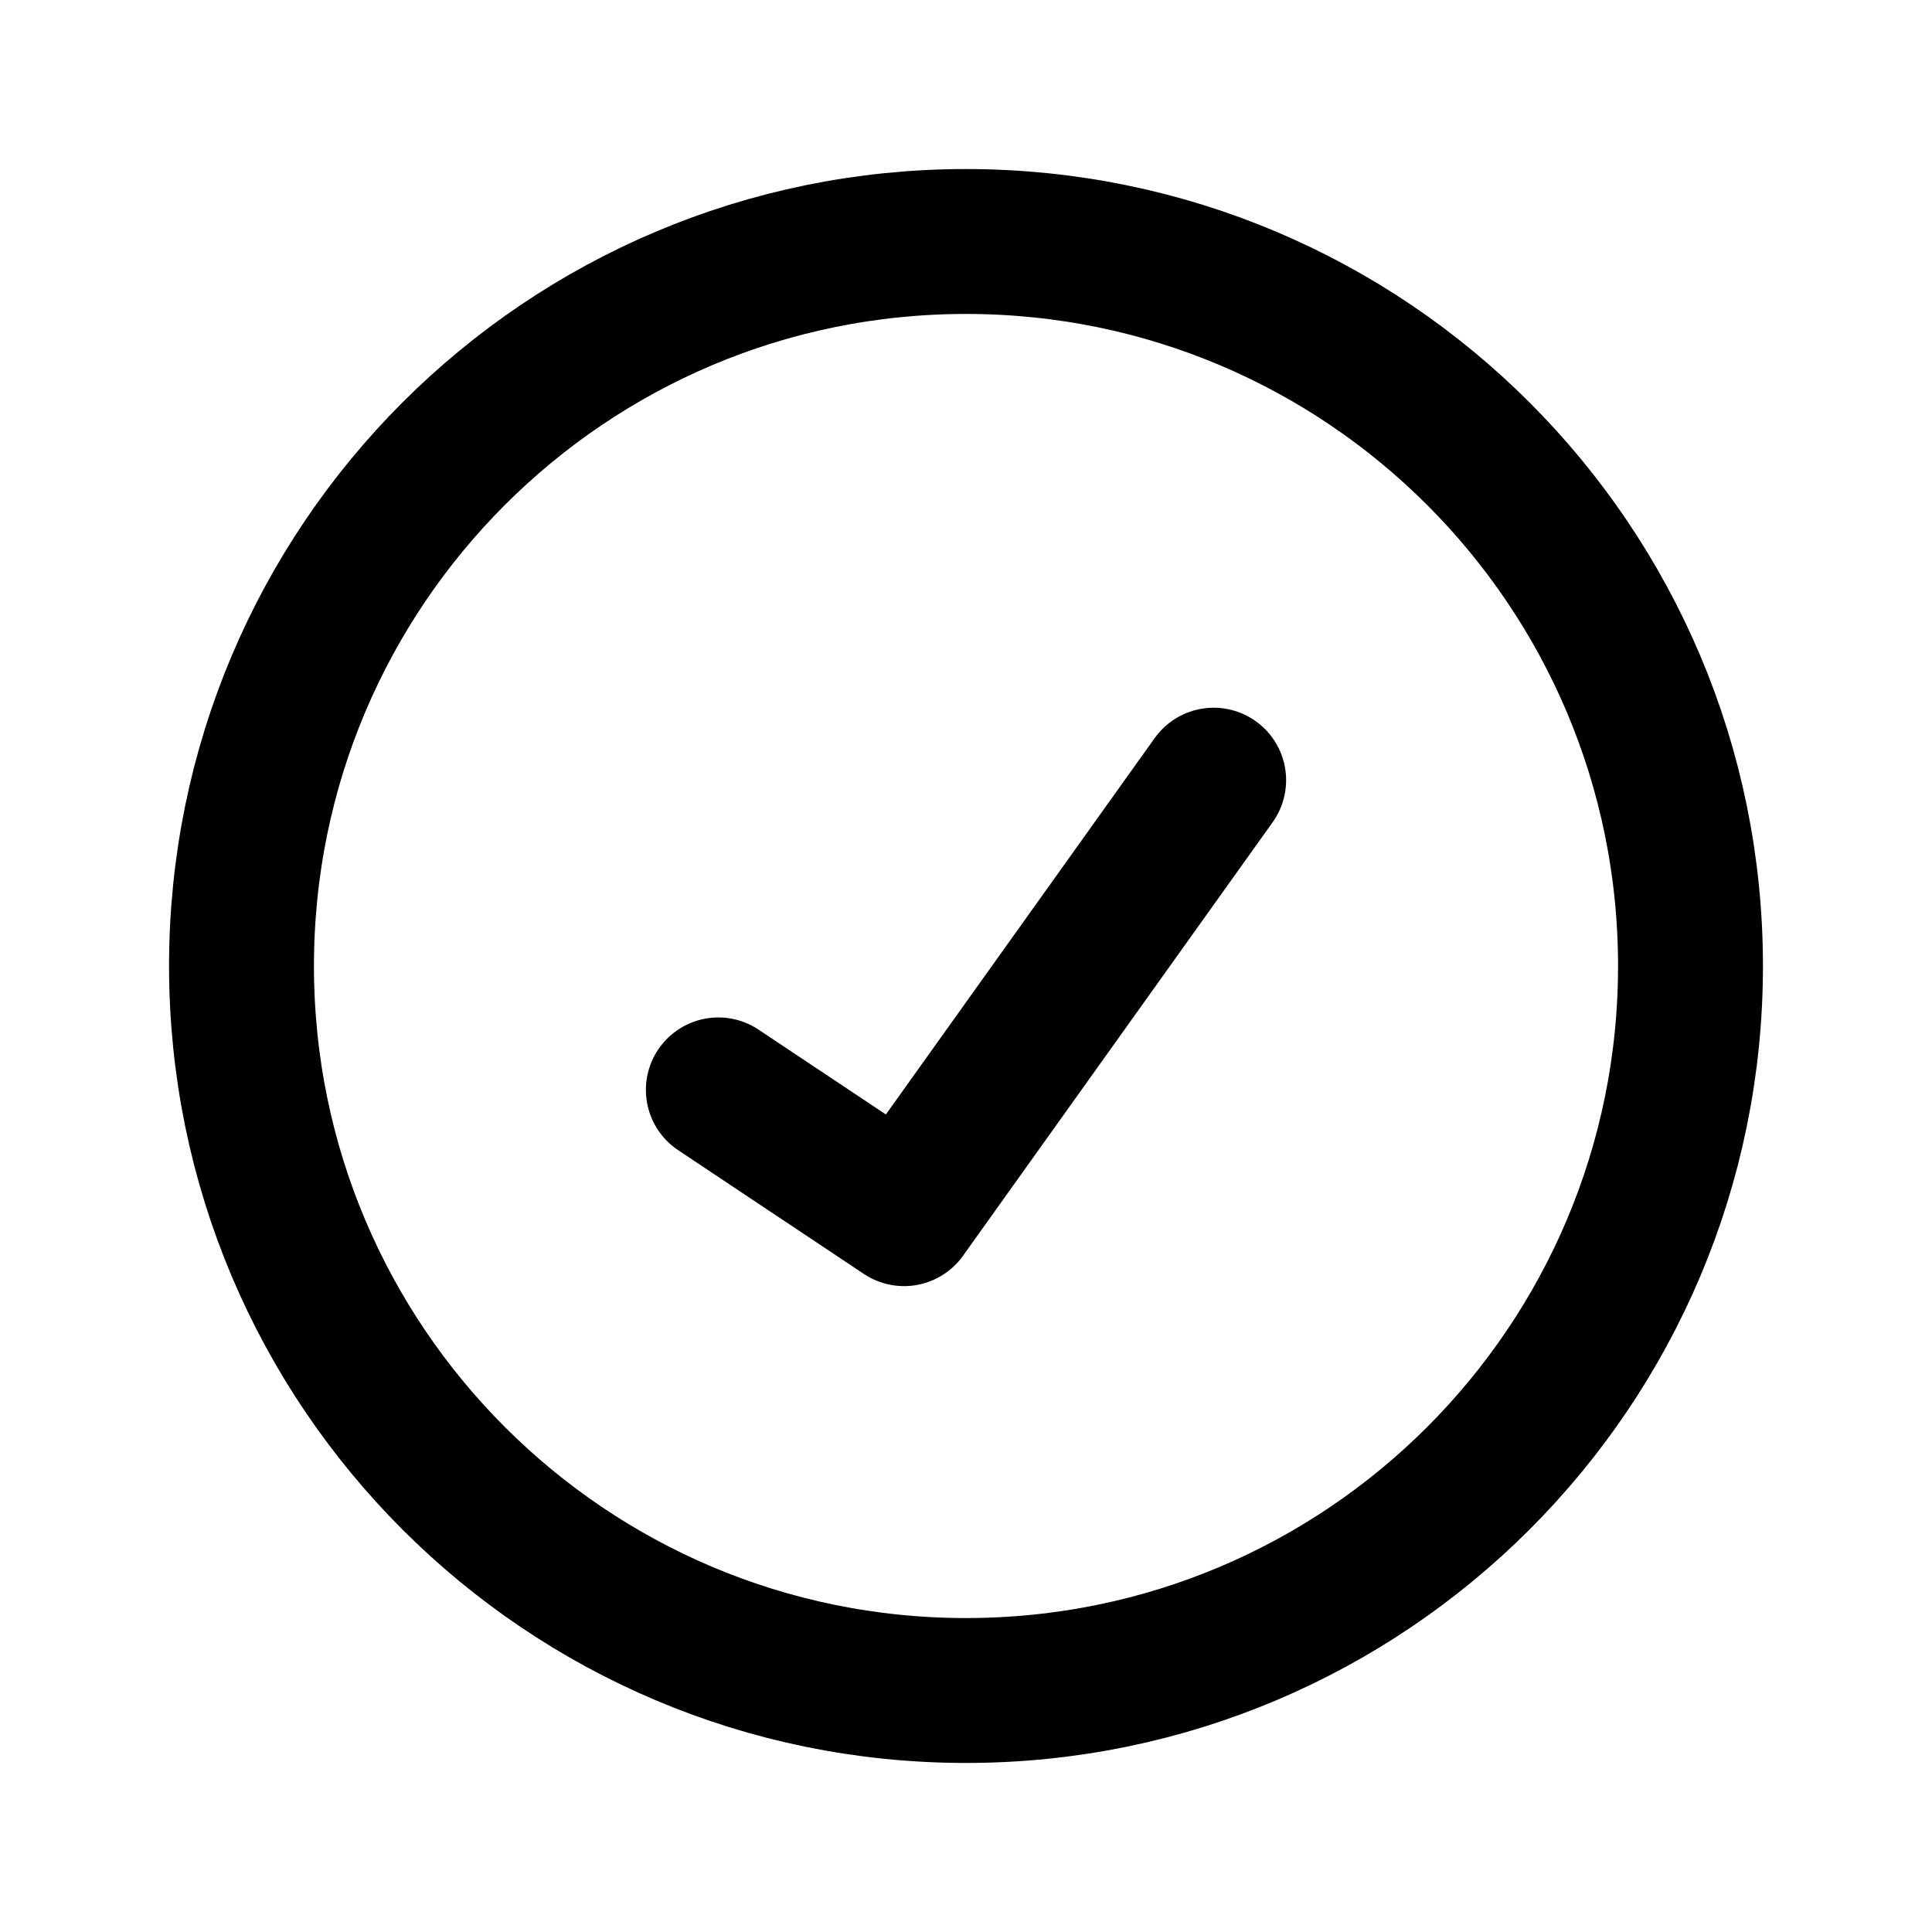
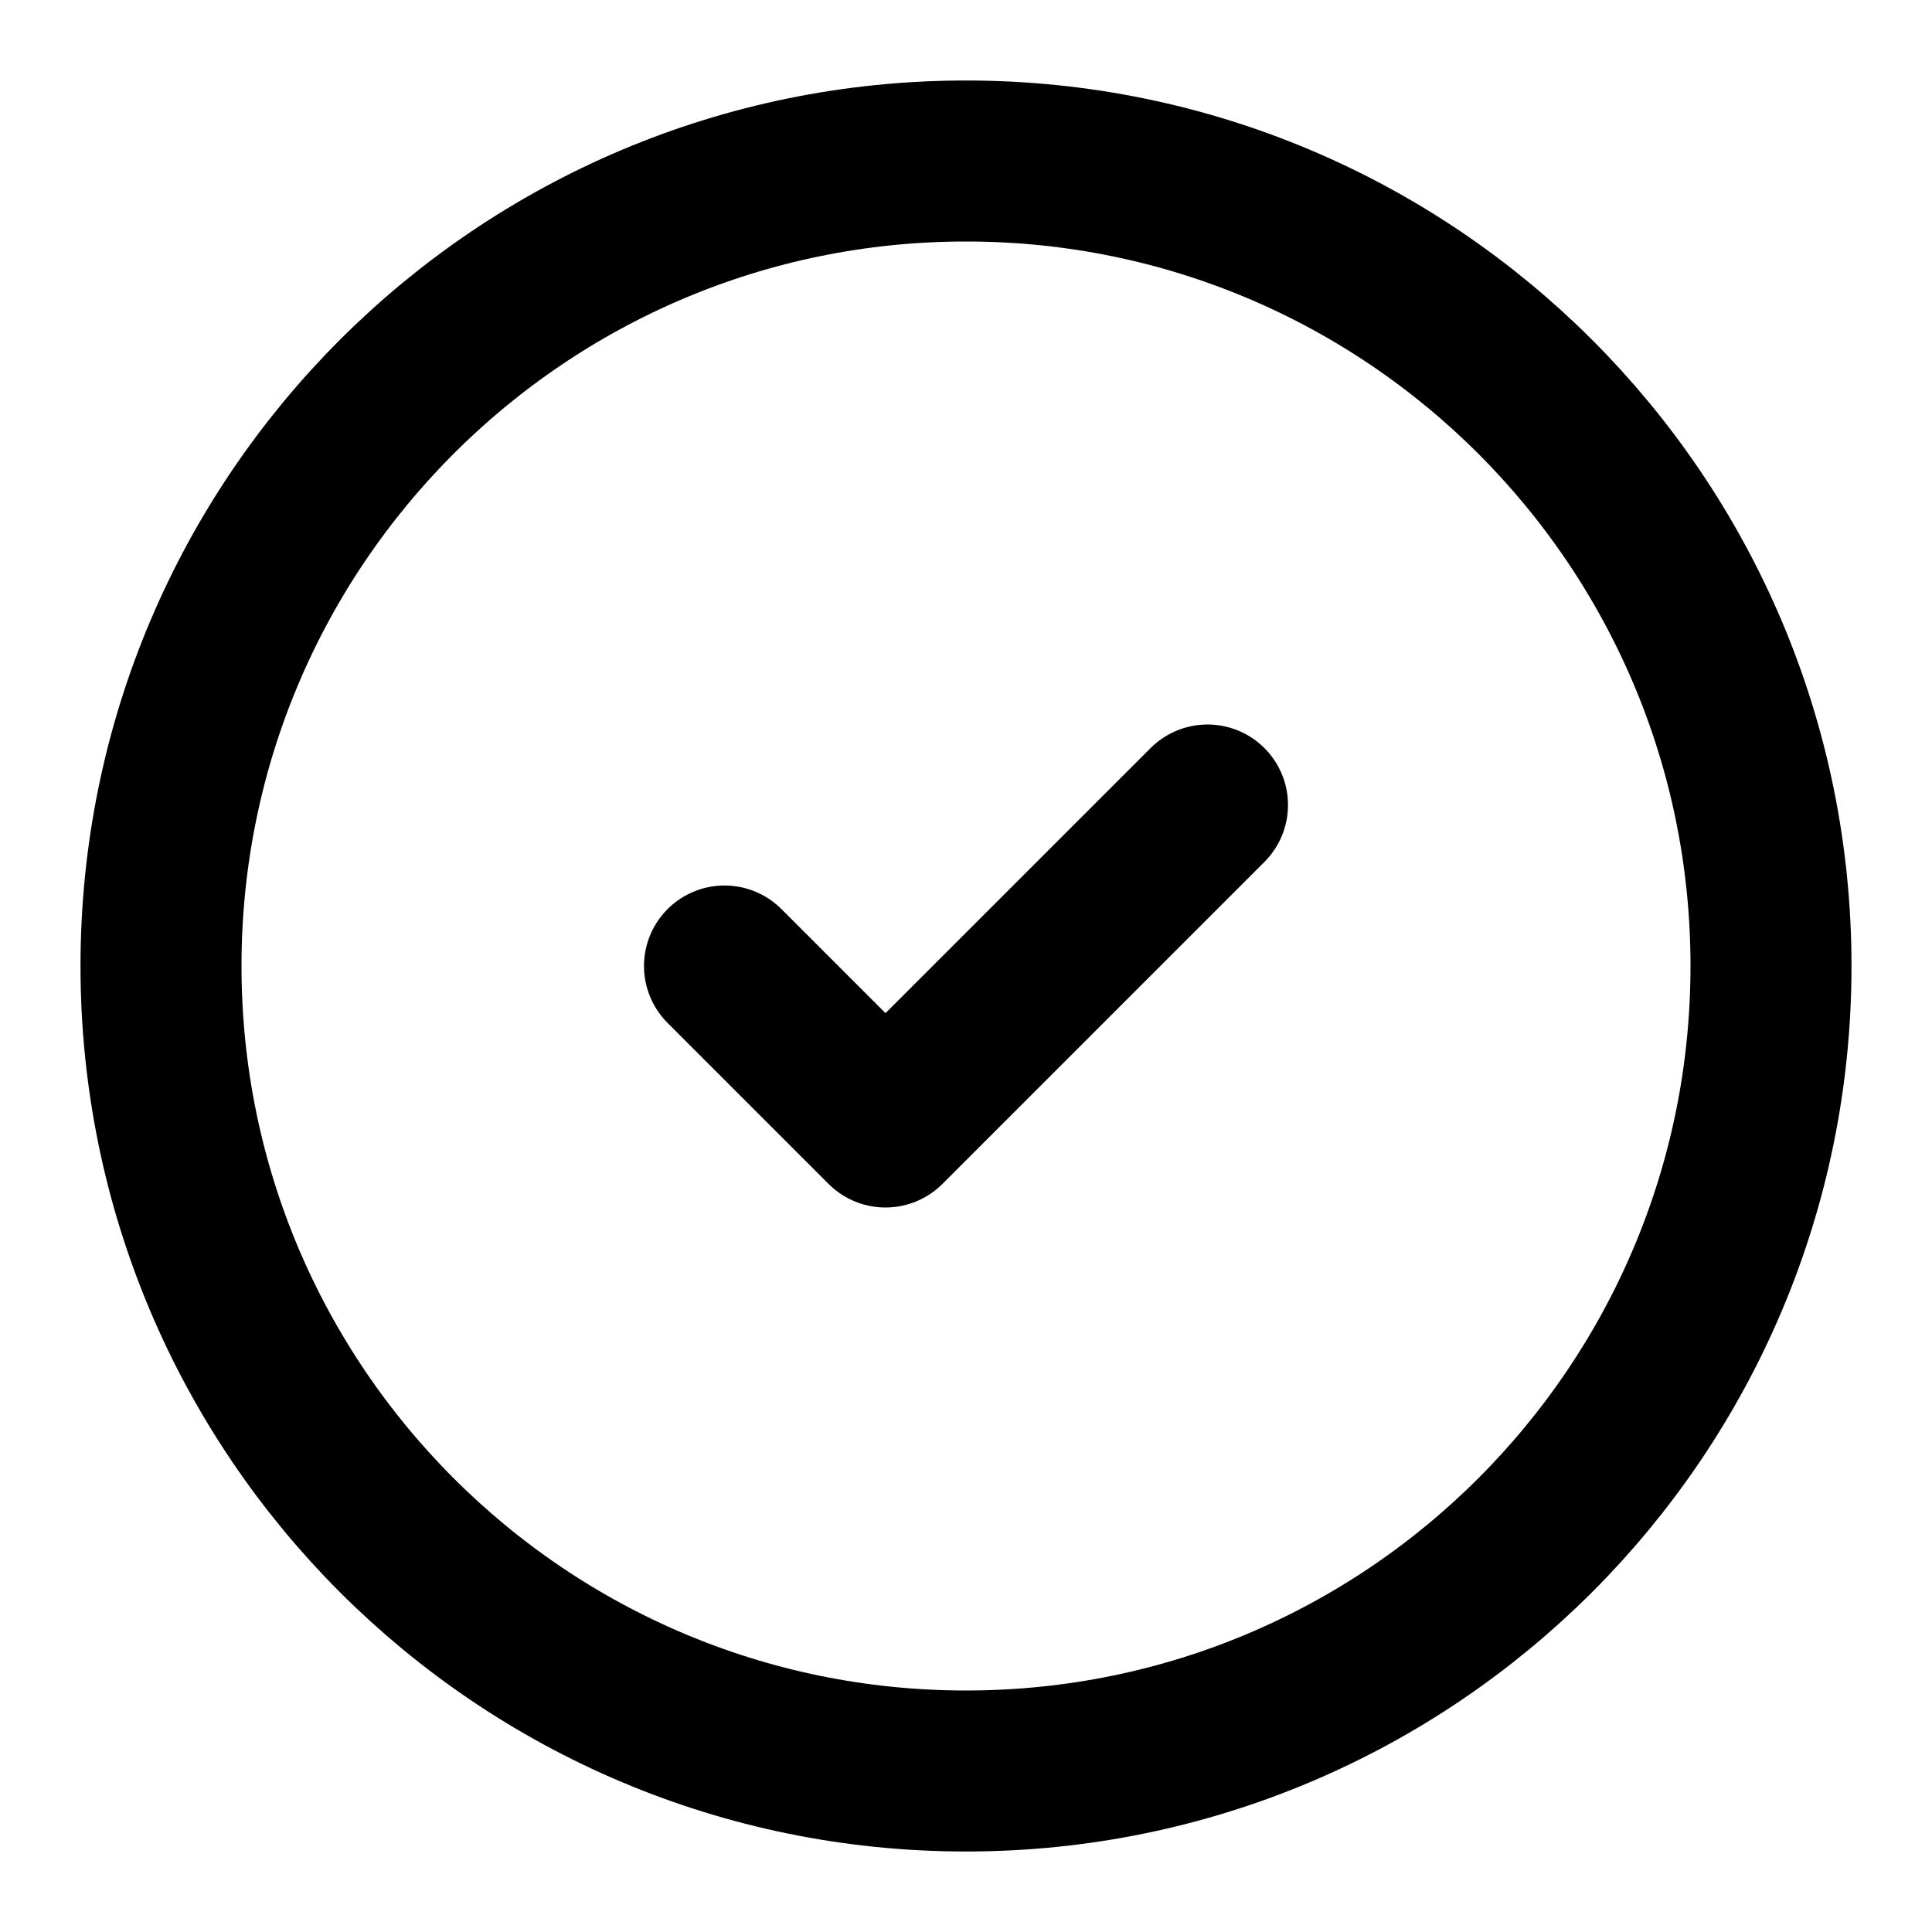
- <svg xmlns="http://www.w3.org/2000/svg" width="16" height="16" viewBox="0 0 16 16" fill="none">
-   <path d="M5.949 9.026L7.487 10.051L10.051 6.461" stroke="black" stroke-width="1.2" stroke-linecap="round" stroke-linejoin="round" />
-   <path d="M8 14C11.314 14 14 11.314 14 8C14 4.686 11.314 2 8 2C4.686 2 2 4.686 2 8C2 11.314 4.686 14 8 14Z" stroke="black" stroke-width="1.2" />
+ <svg xmlns="http://www.w3.org/2000/svg" width="16" height="16" viewBox="0 0 24 24" fill="none" stroke="currentColor" stroke-width="2" stroke-linecap="round" stroke-linejoin="round">
+   <circle cx="12" cy="12" r="10" />
+   <path d="m9 12 2 2 4-4" />
</svg>
